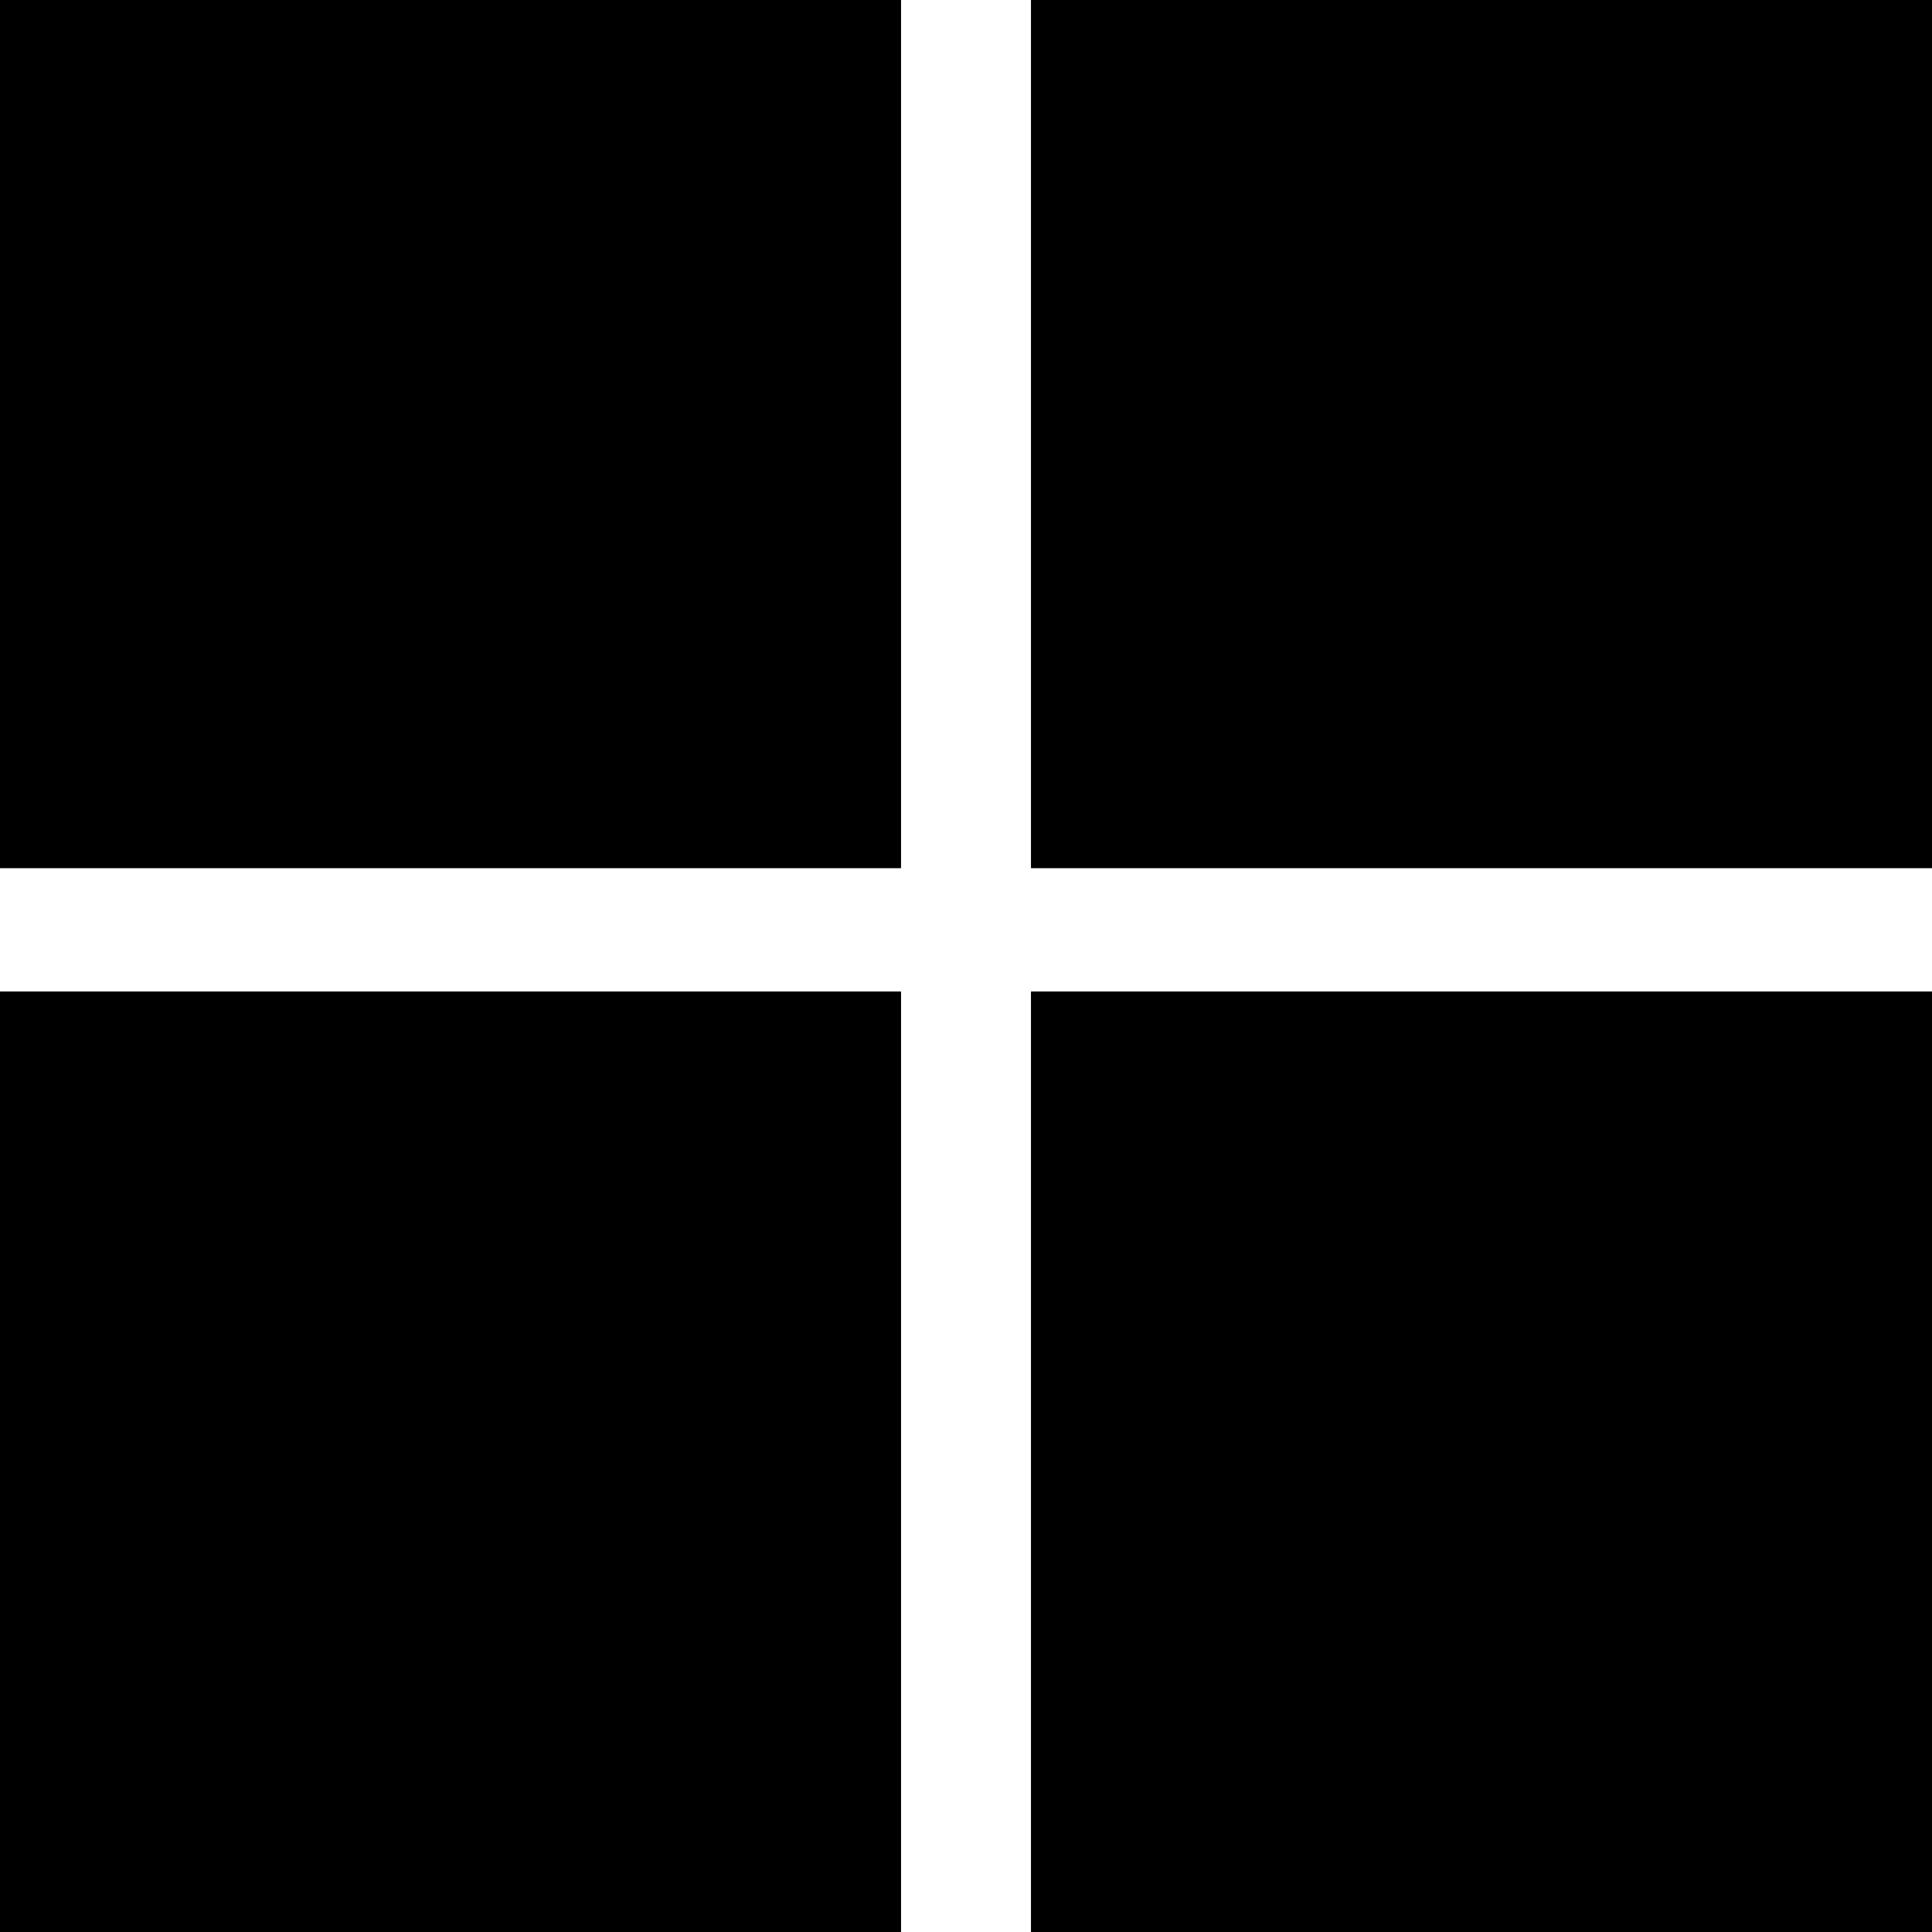
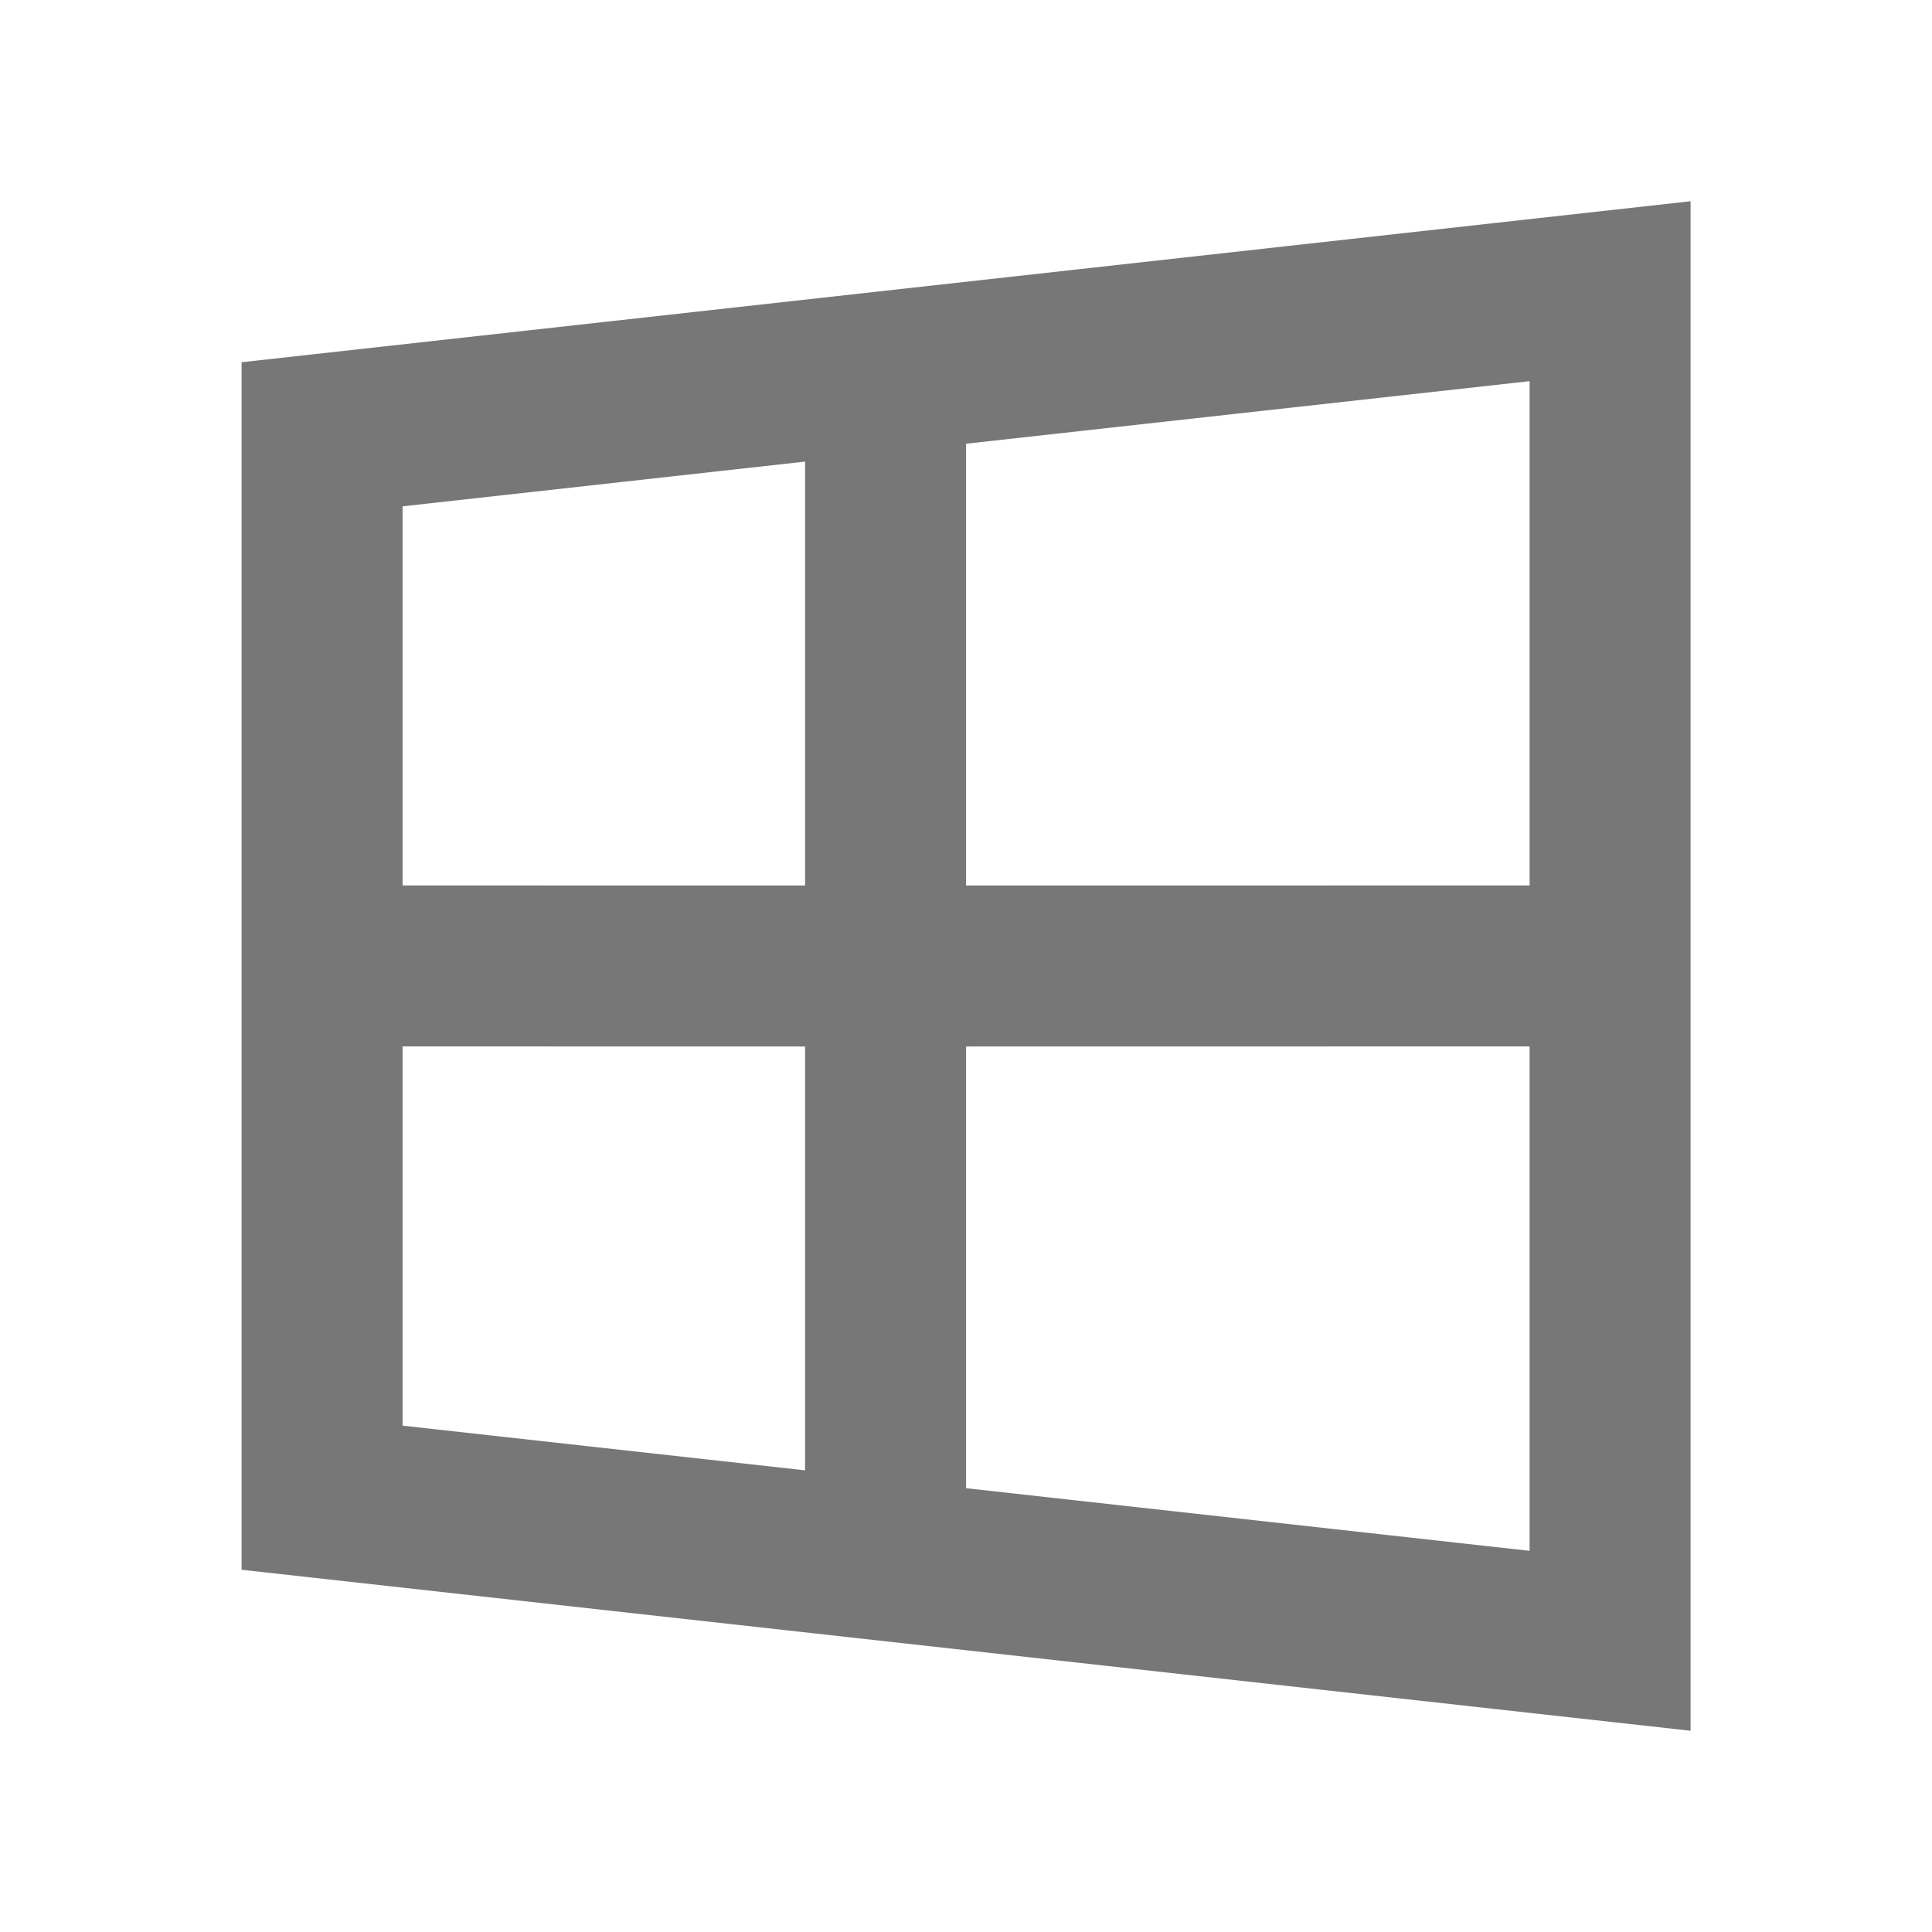
- <svg xmlns="http://www.w3.org/2000/svg" width="16" height="16" fill="currentColor" class="bi bi-microsoft" viewBox="0 0 16 16">
-   <path d="M7.462 0H0v7.19h7.462V0zM16 0H8.538v7.19H16V0zM7.462 8.211H0V16h7.462V8.211zm8.538 0H8.538V16H16V8.211z" />
+ <svg xmlns="http://www.w3.org/2000/svg" viewBox="0 0 24 24" fill="#777777">
+   <path d="M21.001 2.5V21.5L3.001 19.5V4.5L21.001 2.5ZM19.001 12.999L12.001 13V18.487L19.001 19.265V12.999ZM5.001 17.71L10.001 18.265V13L5.001 12.999V17.71ZM19.001 10.999V4.735L12.001 5.512V11L19.001 10.999ZM10.001 5.734L5.001 6.29V10.999L10.001 11V5.734Z" />
</svg>
